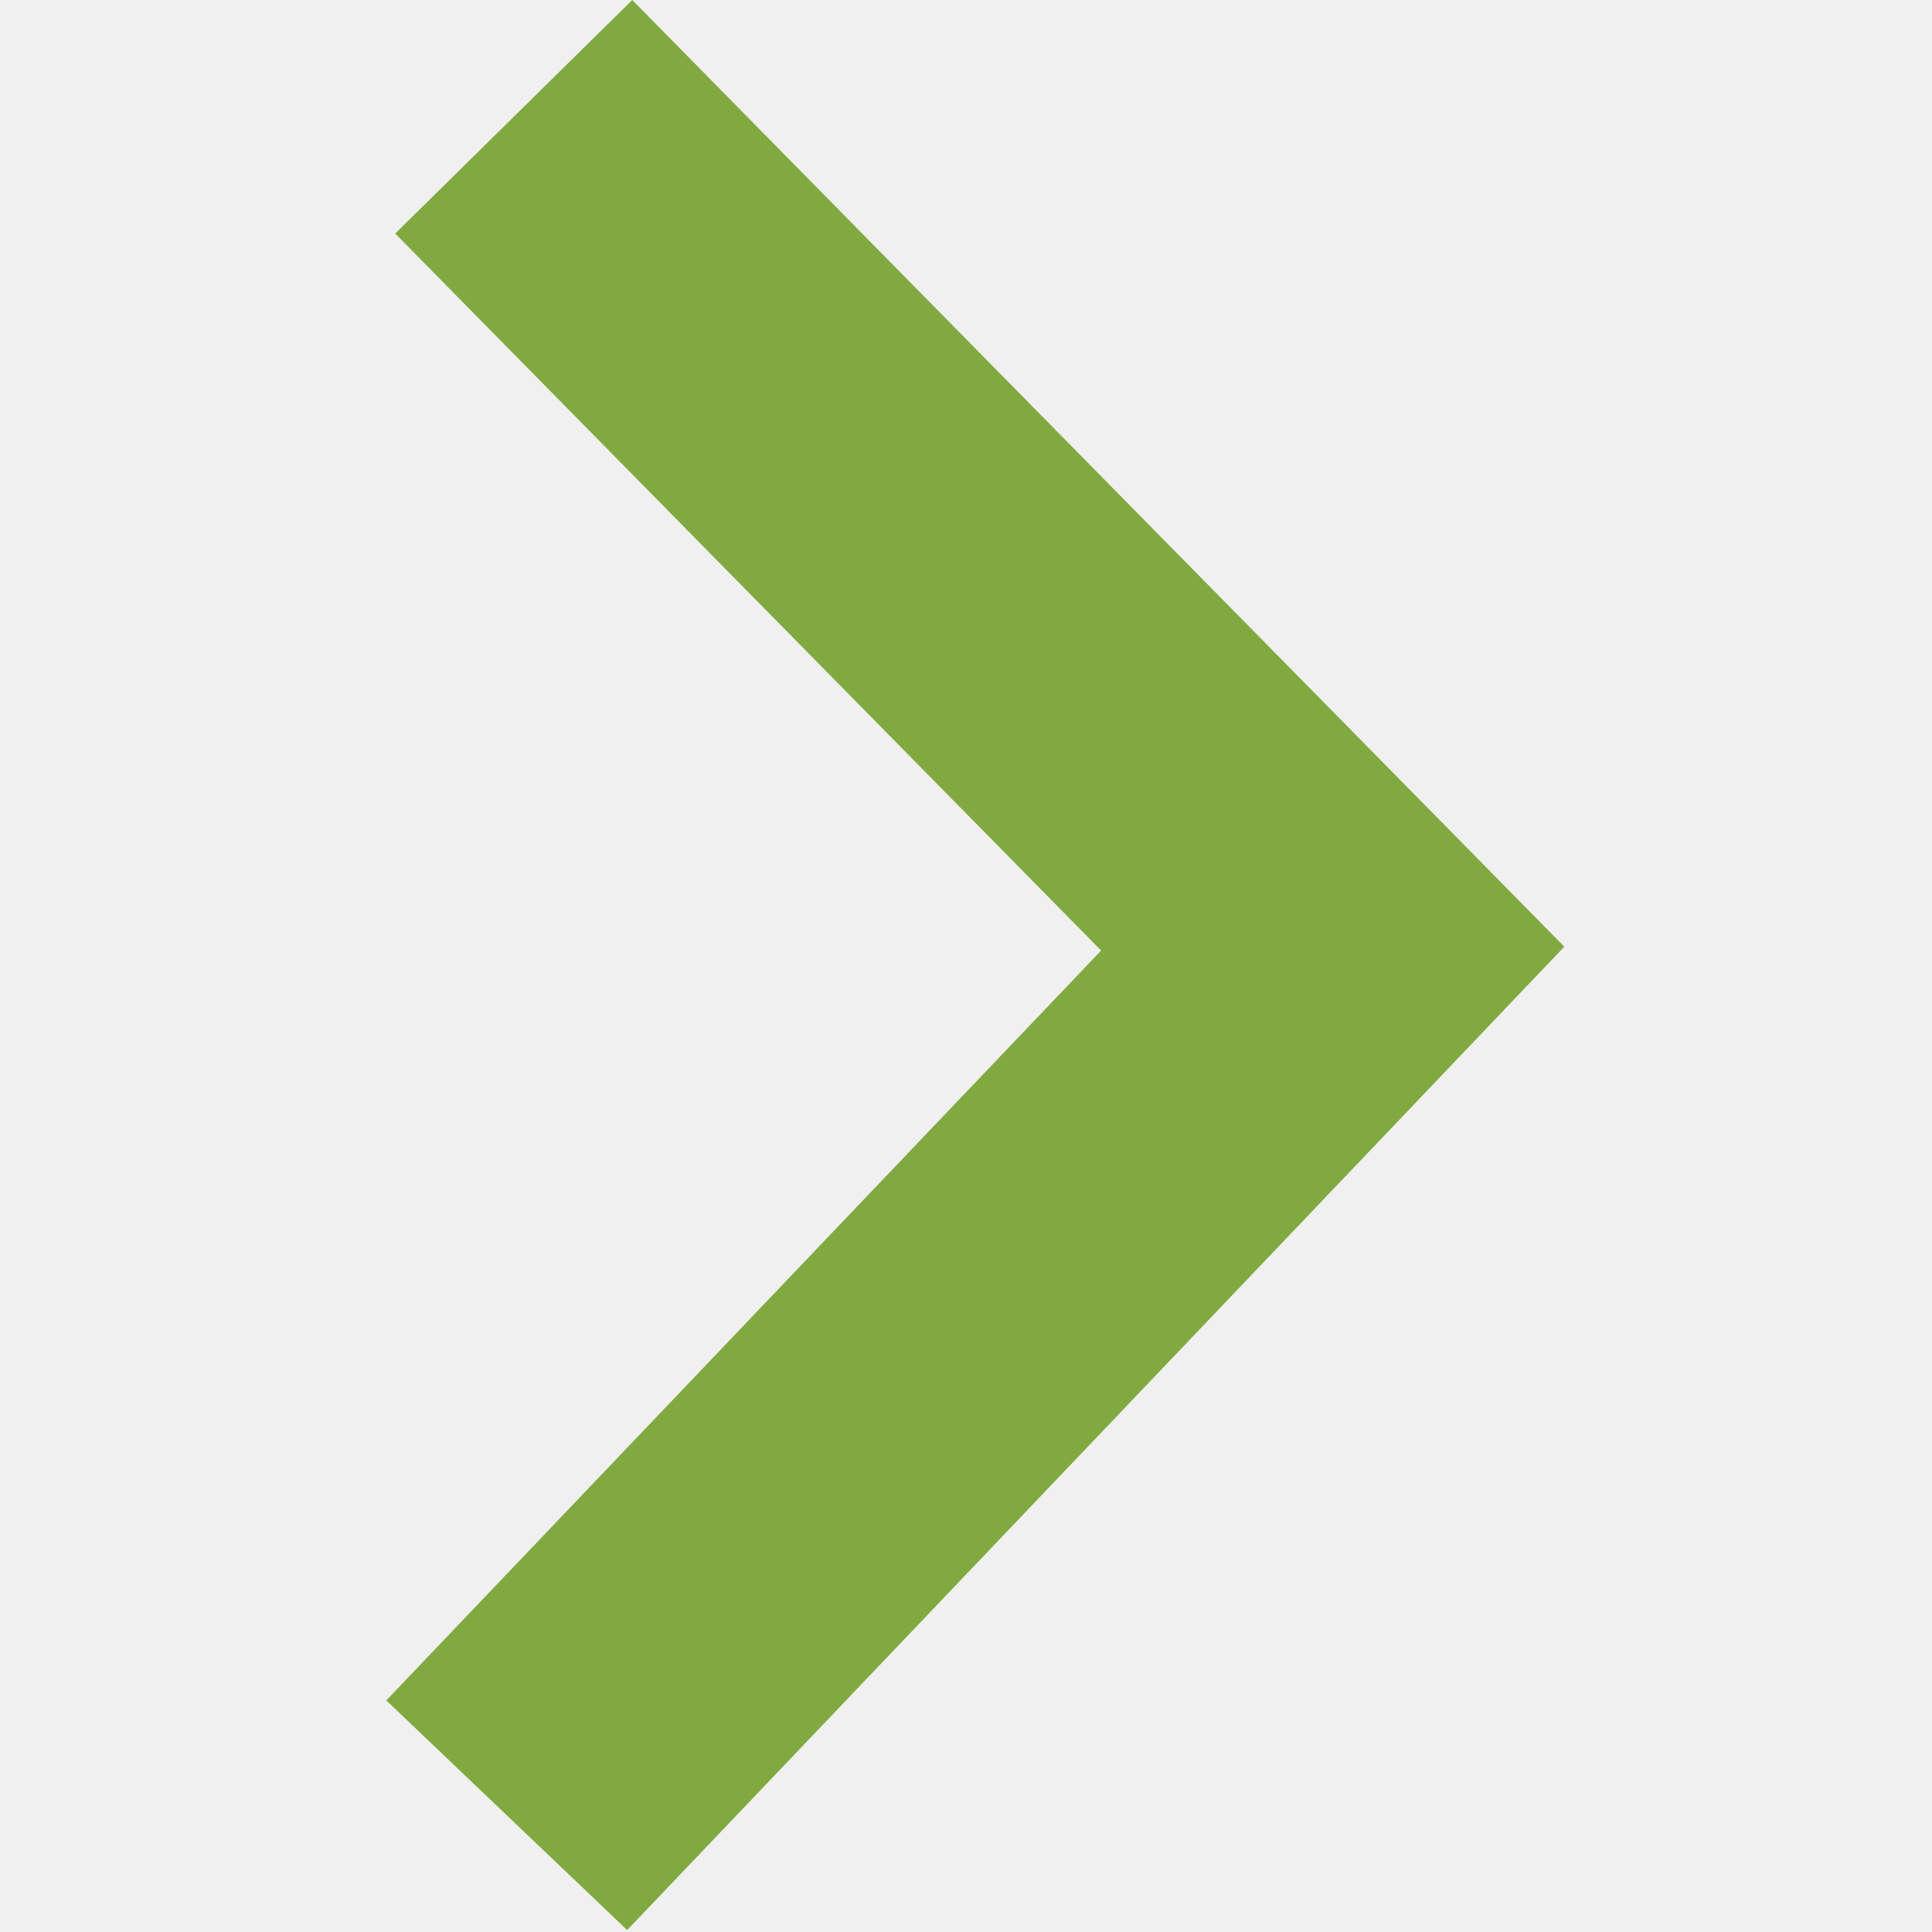
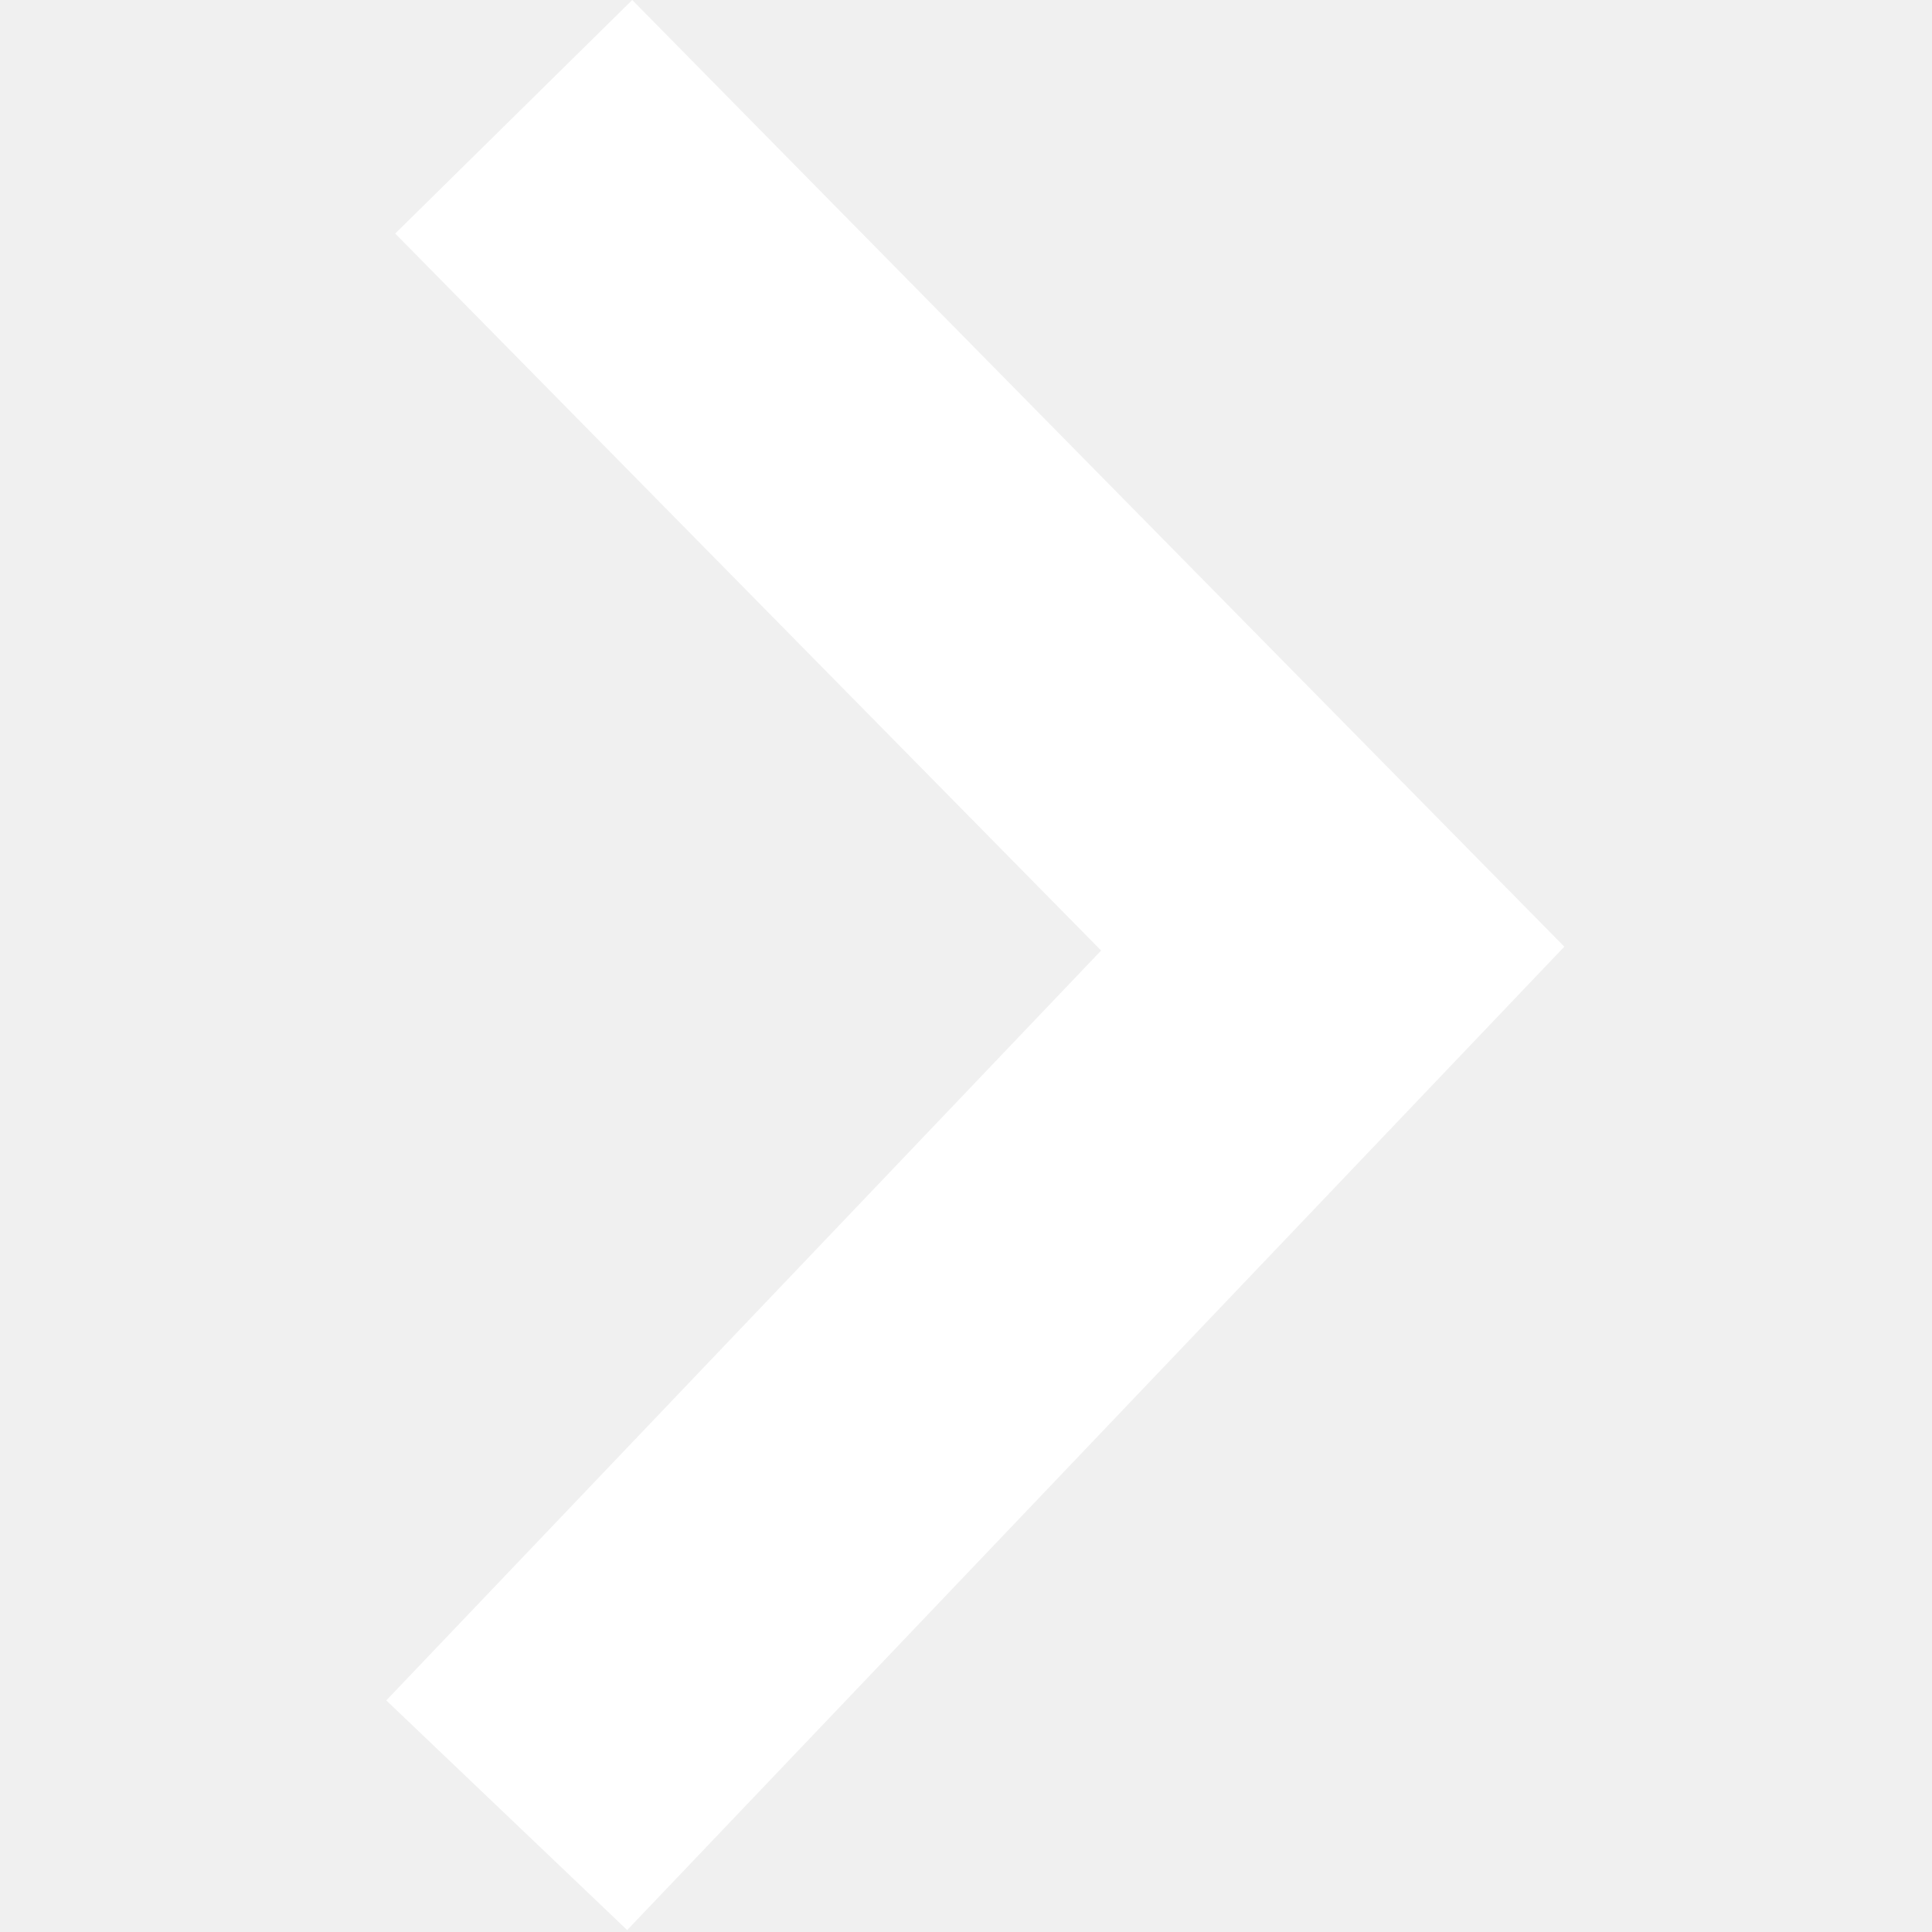
<svg xmlns="http://www.w3.org/2000/svg" version="1.1" id="Layer_1" x="0px" y="0px" width="16px" height="16px" viewBox="0 0 16 16" enable-background="new 0 0 16 16" xml:space="preserve">
-   <polygon fill="#80AA40" points="3.199,14.082 9.119,7.872 3.273,1.934 5.236,0 12.955,7.84 5.194,15.984 5.194,15.984 3.199,14.082   " />
+   <polygon fill="#FFFFFF" points="3.199,14.082 9.119,7.872 3.273,1.934 5.236,0 12.955,7.84 5.194,15.984 5.194,15.984 " />
</svg>
